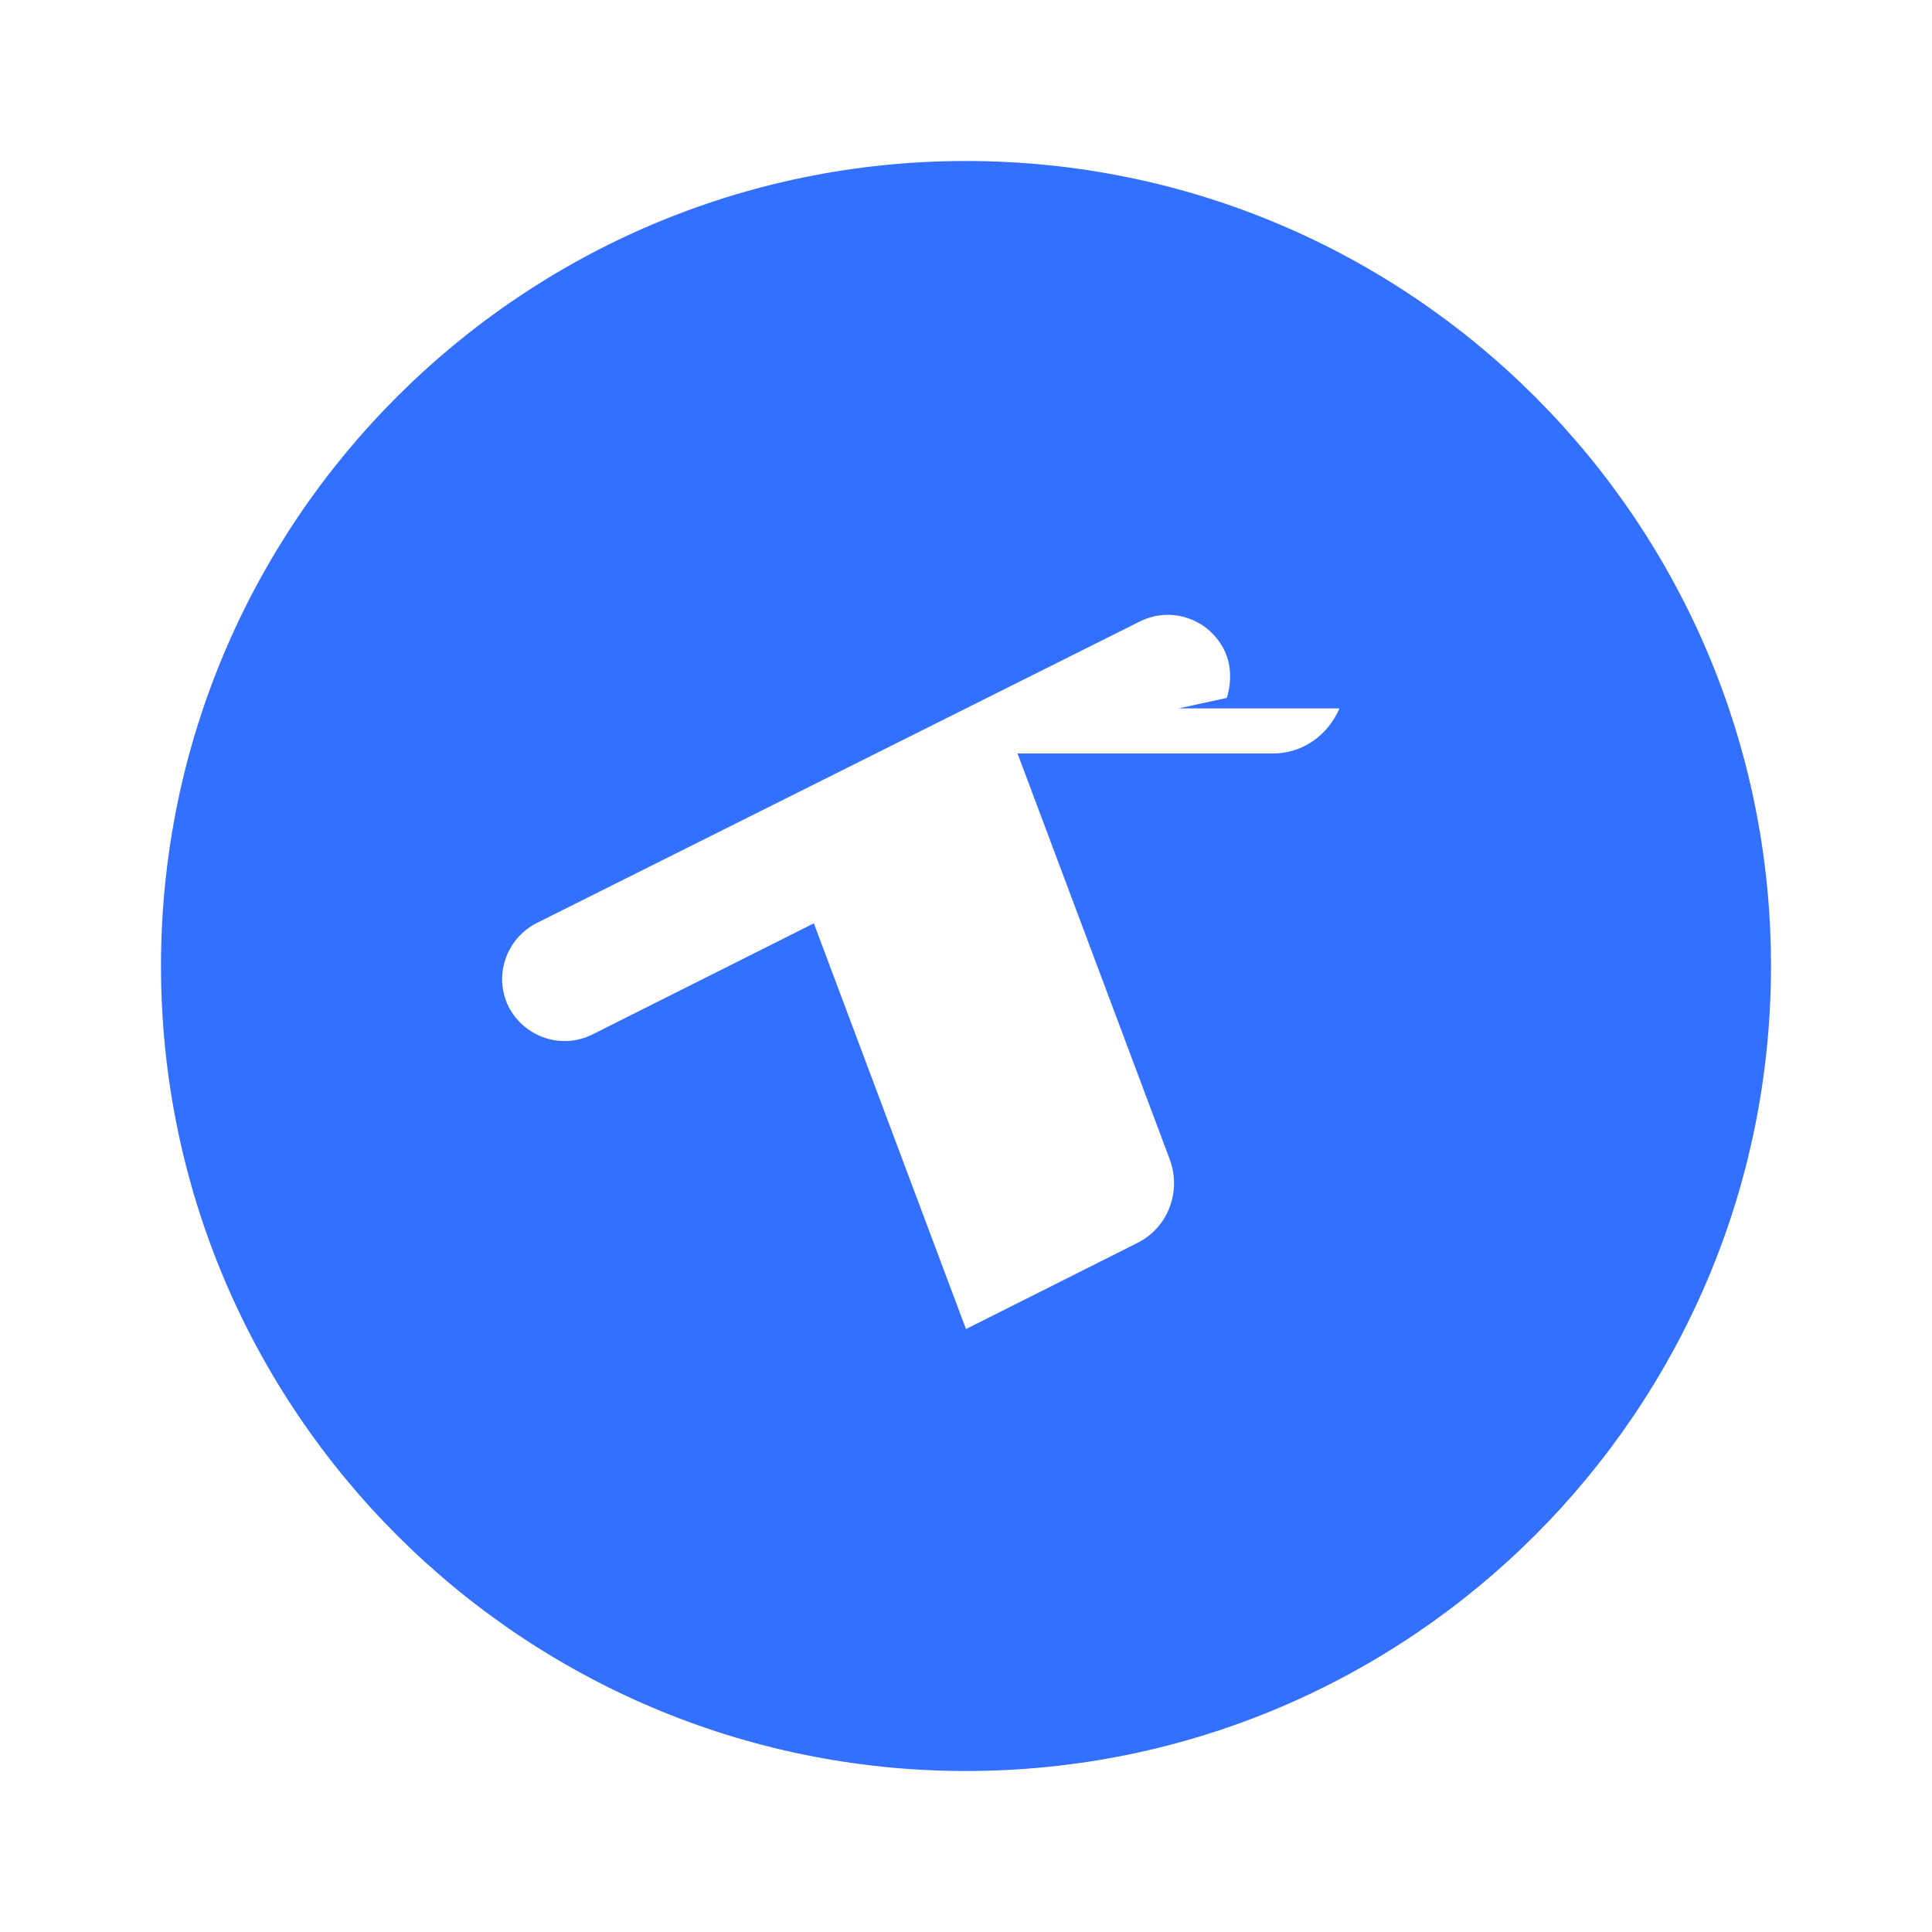
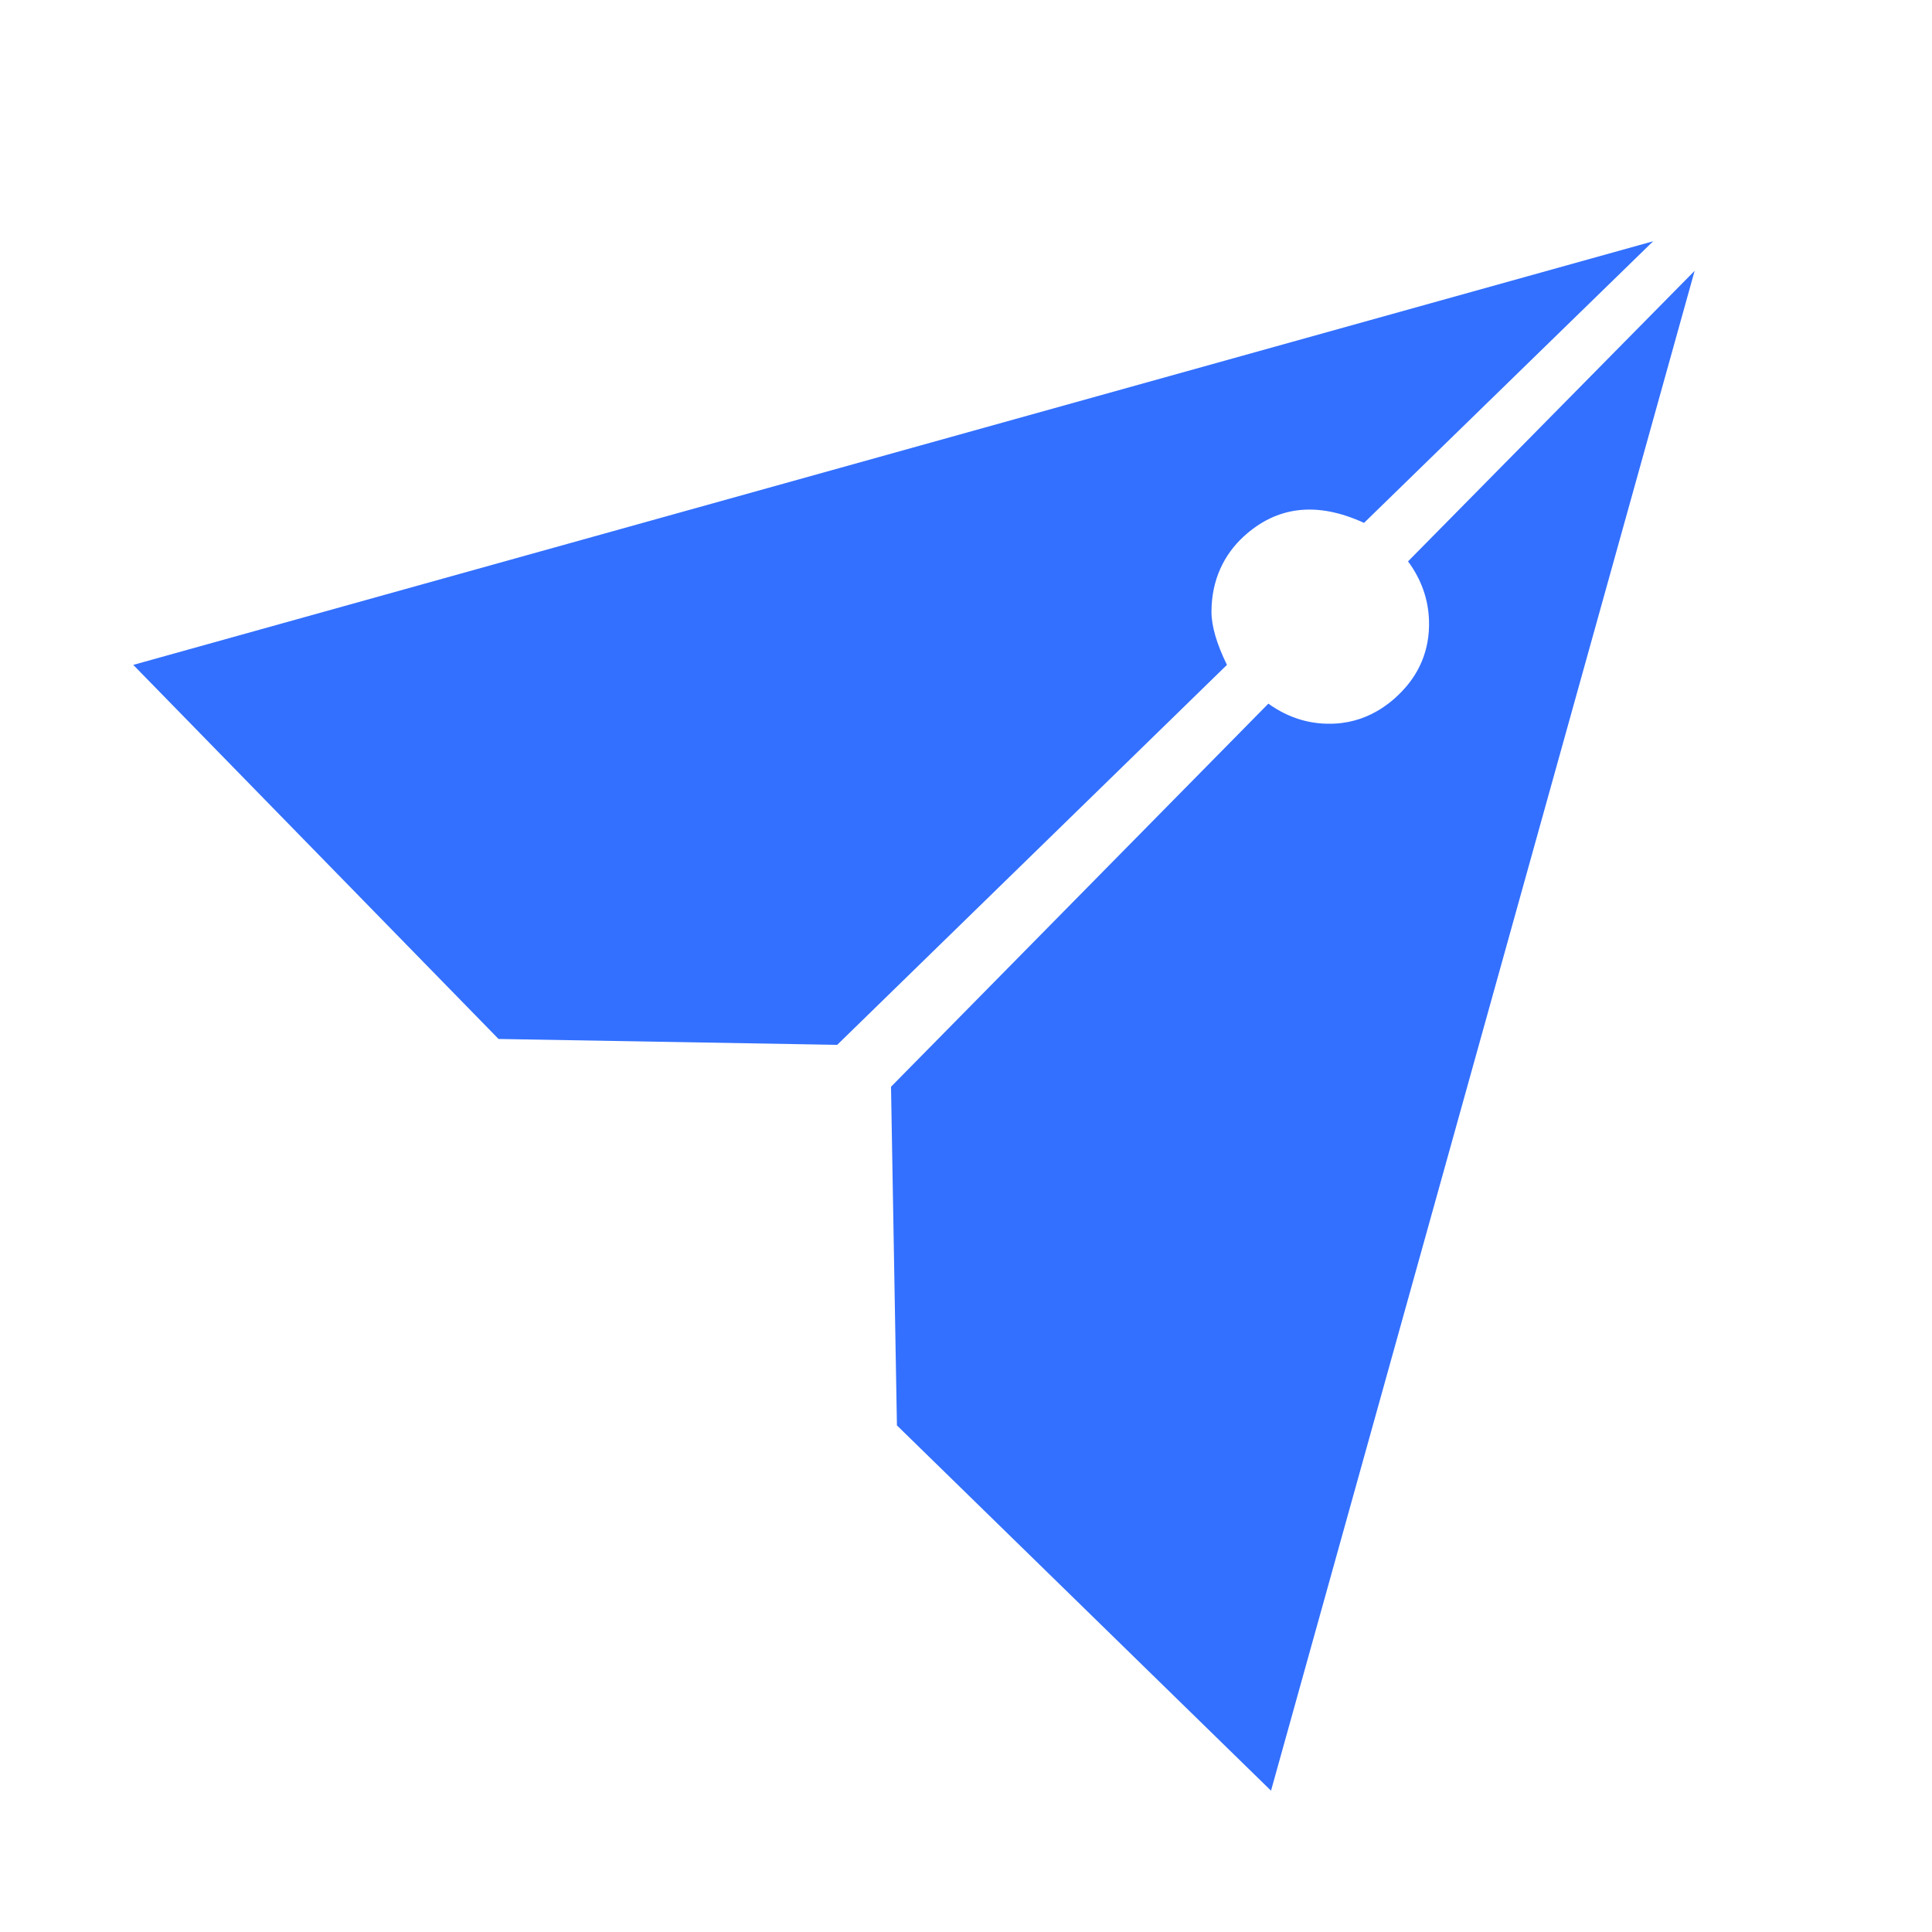
- <svg xmlns="http://www.w3.org/2000/svg" fill="#3370FF" role="img" viewBox="0 0 24 24">
-   <path d="M12 2C6.48 2 2 6.48 2 12s4.48 10 10 10 10-4.48 10-10S17.52 2 12 2zm4.64 6.8c-.15.34-.46.56-.83.56h-3.17l1.89 5.04c.15.4-.02.85-.4 1.04l-2.13 1.07-1.89-5.04-2.75 1.38c-.38.19-.84.04-1.04-.34-.19-.38-.04-.84.34-1.04l7.5-3.75c.38-.19.84-.04 1.04.34.1.19.1.41.04.61l-.6.13z" />
+ <svg xmlns="http://www.w3.org/2000/svg" width="48" height="48" viewBox="0 0 48 48" fill="none">
+   <path fill-rule="evenodd" clip-rule="evenodd" d="M41.072 5.994L3.311 16.519L12.386 25.813L20.8 25.959L30.483 16.519C30.227 15.994 30.099 15.555 30.099 15.201C30.099 14.407 30.411 13.779 30.895 13.333C31.725 12.57 32.723 12.456 33.889 12.991L41.072 5.994Z" fill="#3370FF" />
+   <path fill-rule="evenodd" clip-rule="evenodd" d="M42.103 6.728L31.578 44.489L22.284 35.414L22.137 27L31.512 17.482C32.02 17.846 32.575 18.011 33.177 17.977C34.079 17.926 34.662 17.381 34.936 17.06C35.209 16.739 35.53 16.205 35.503 15.411C35.485 14.882 35.312 14.394 34.982 13.947L42.103 6.728Z" fill="#3370FF" />
</svg>
